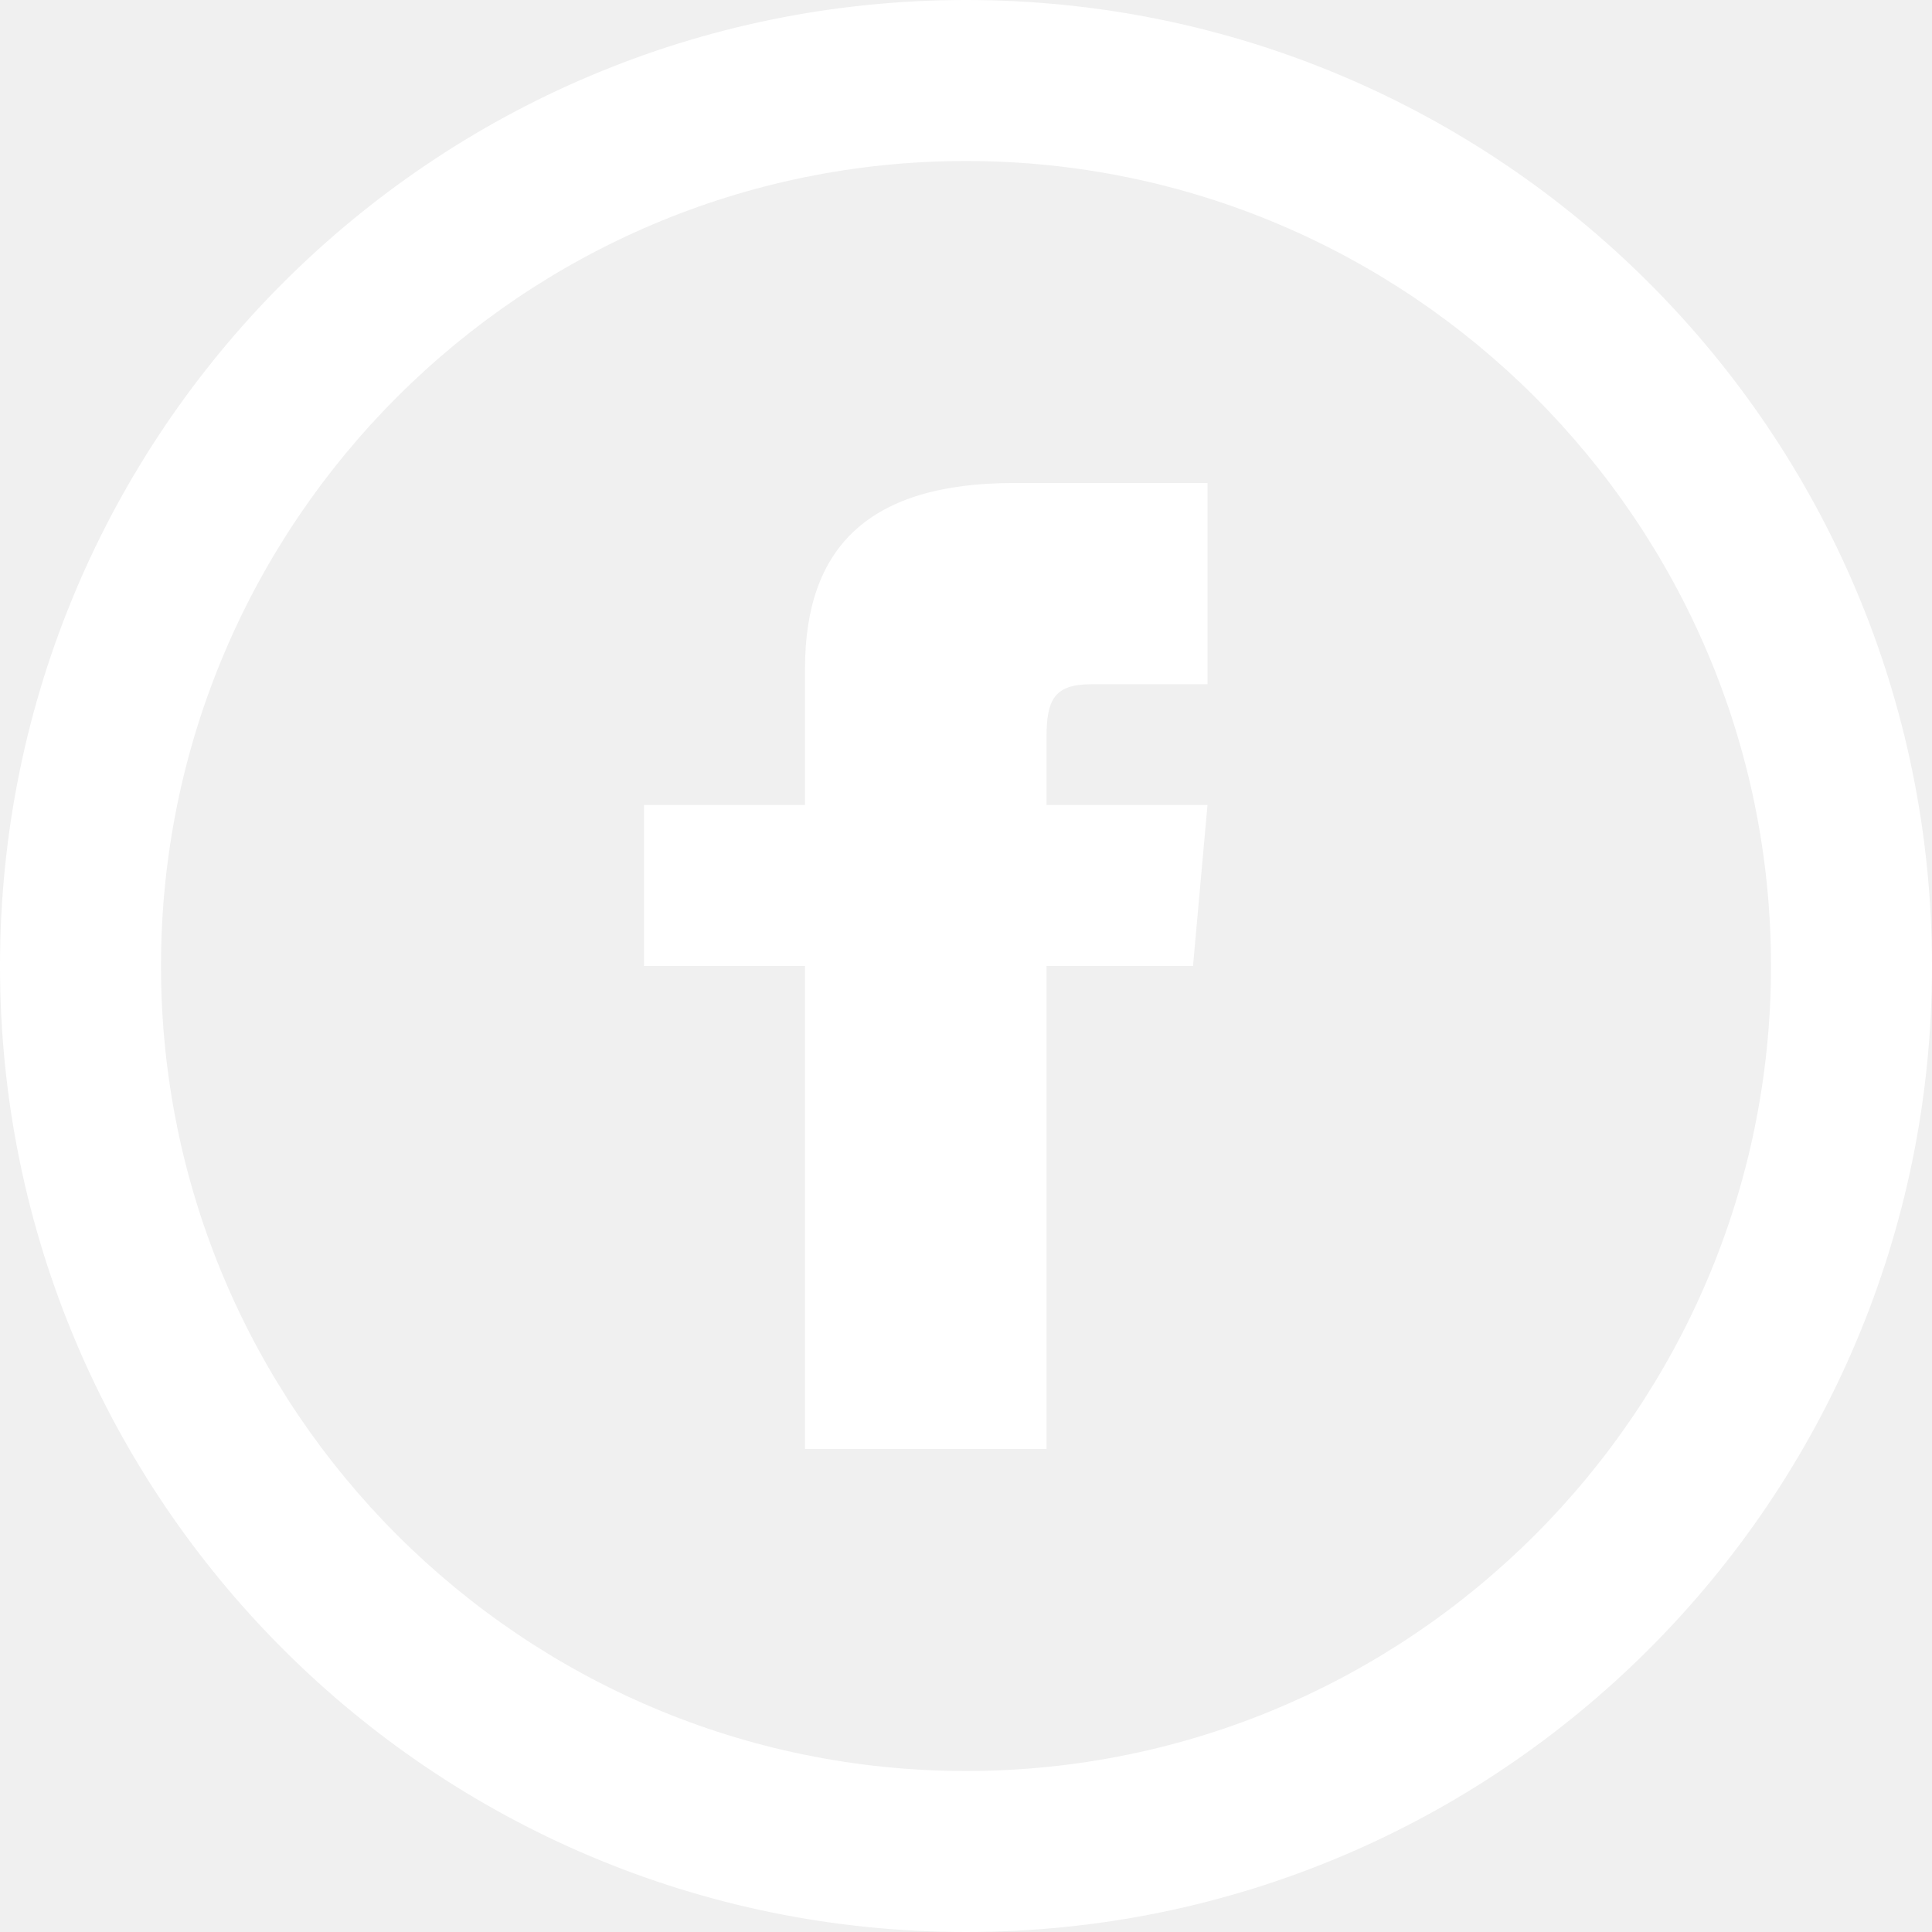
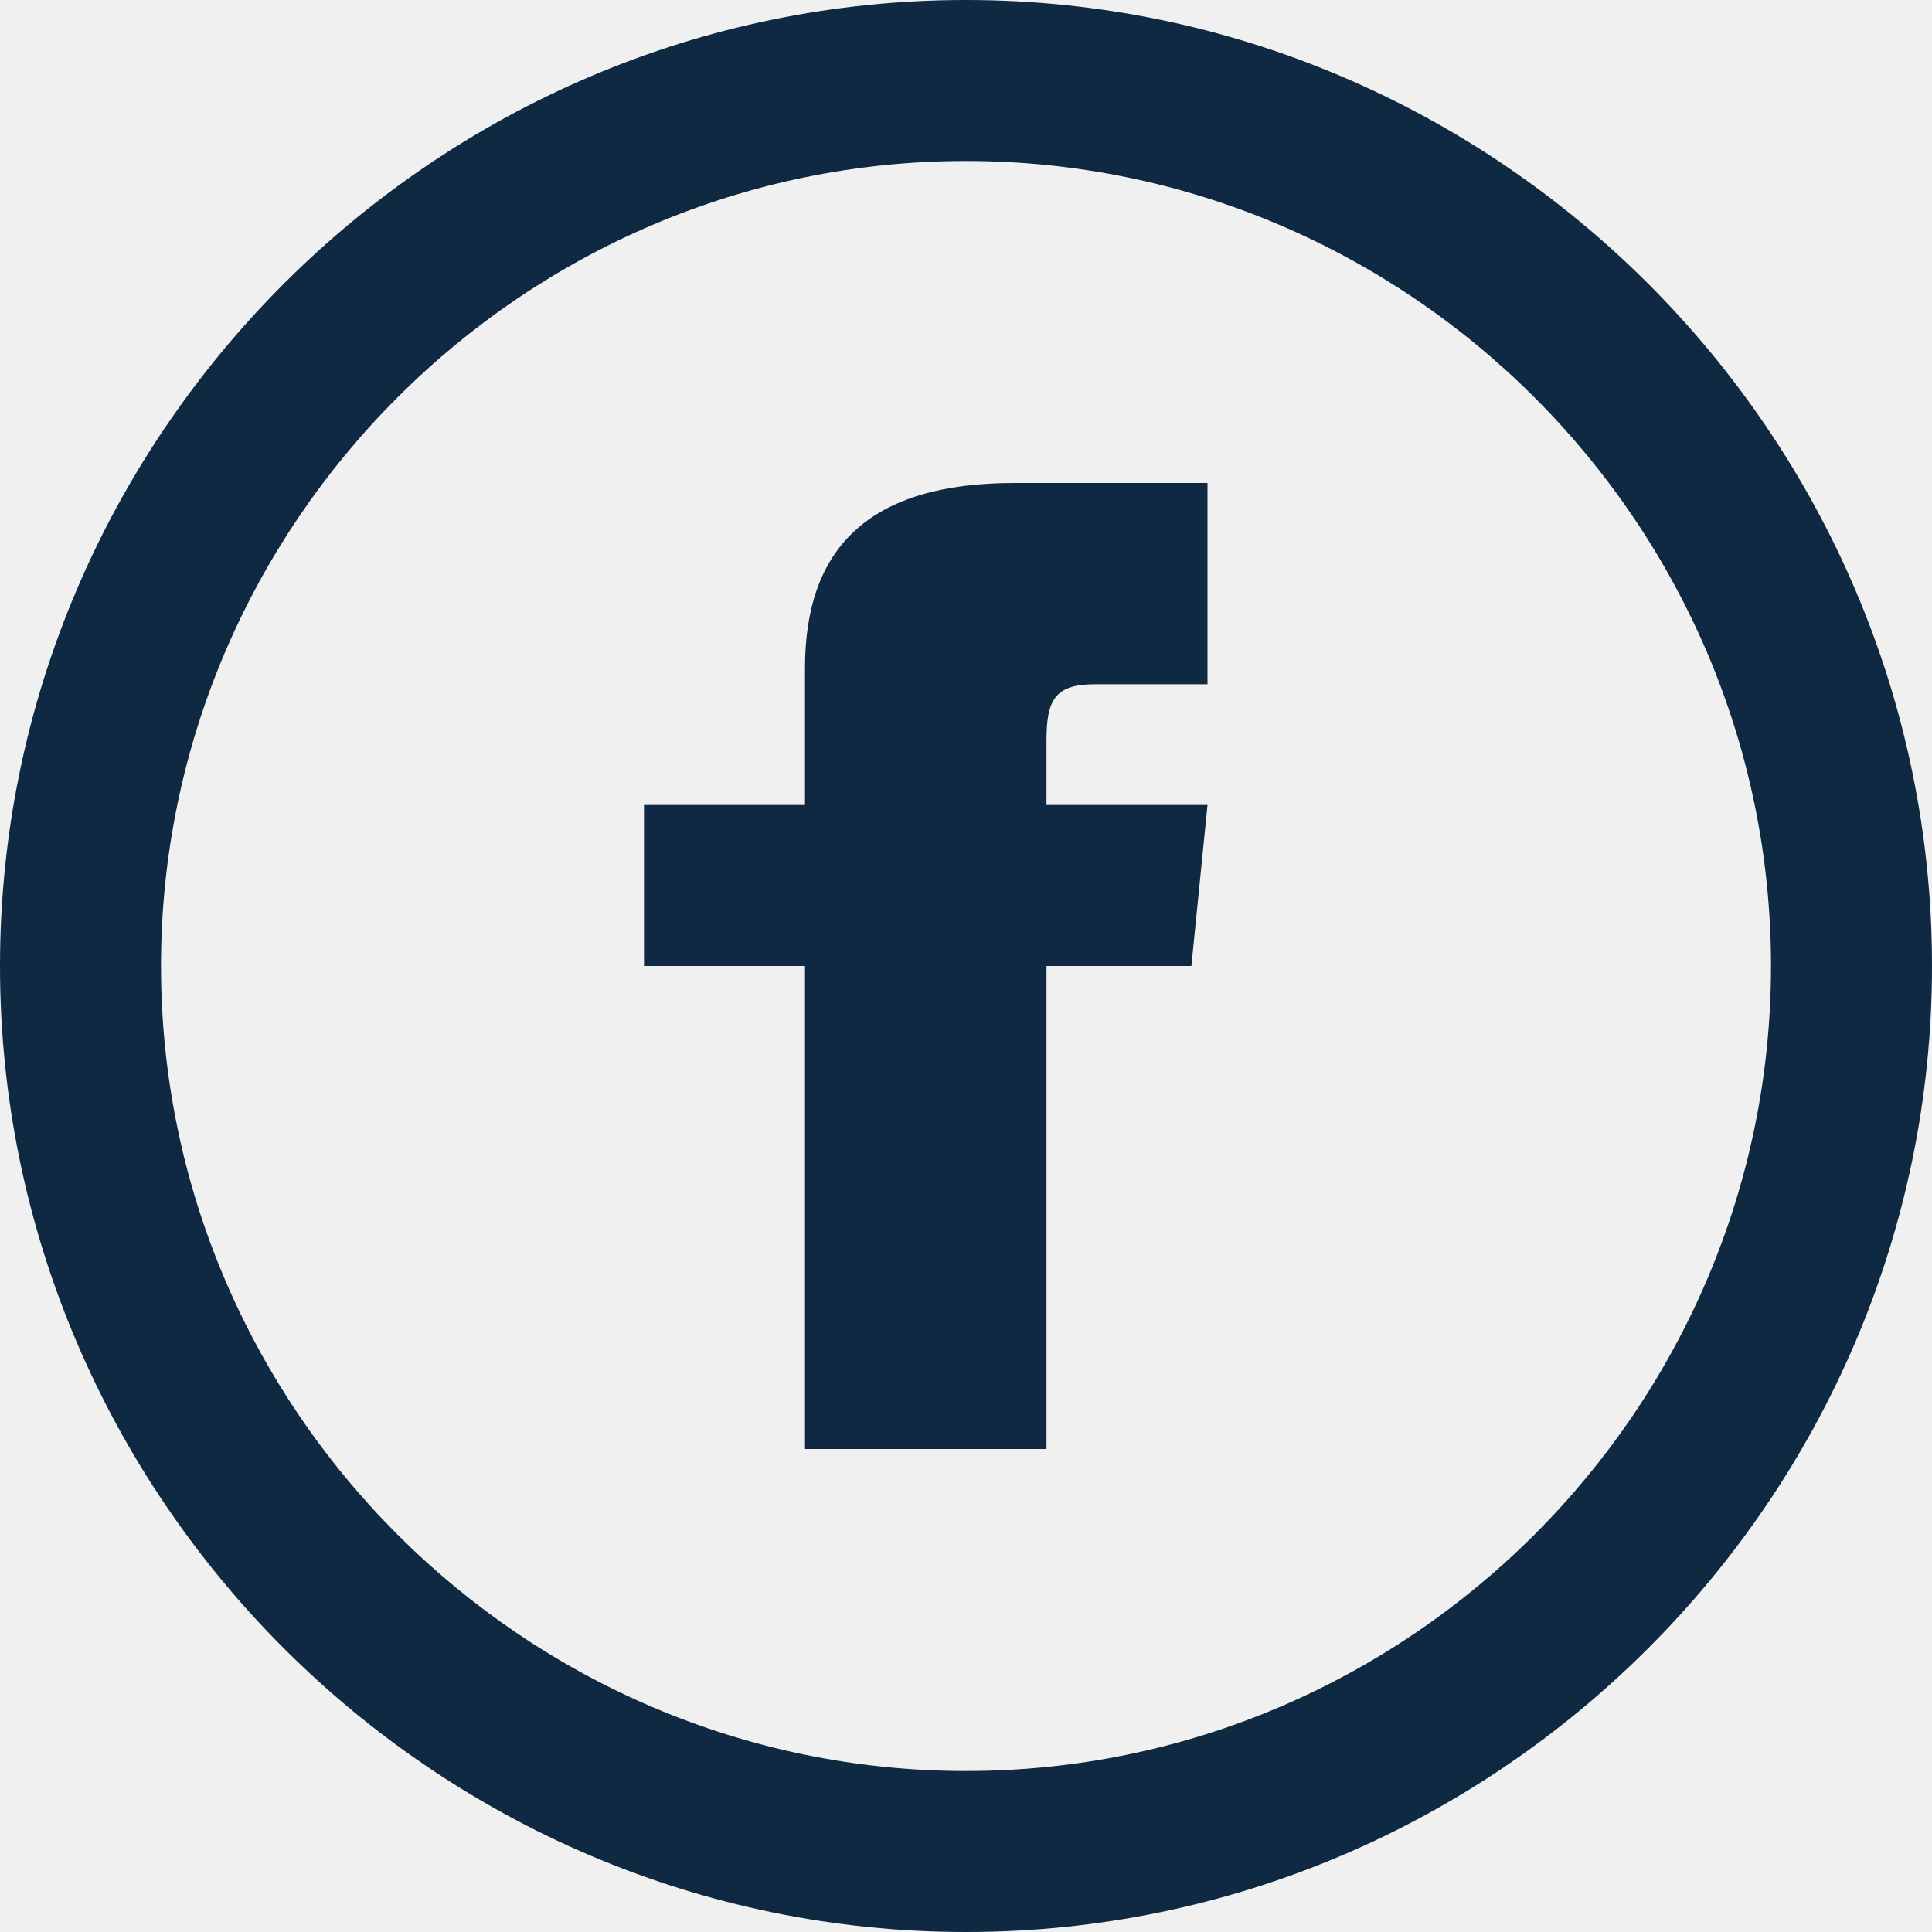
- <svg xmlns="http://www.w3.org/2000/svg" width="24" height="24" viewBox="0 0 24 24">
-   <path fill="#fff" d="M12 2c5.514 0 10 4.486 10 10s-4.486 10-10 10-10-4.486-10-10 4.486-10 10-10zm0-2c-6.627 0-12 5.373-12 12s5.373 12 12 12 12-5.373 12-12-5.373-12-12-12zm-2 10h-2v2h2v6h3v-6h1.82l.18-2h-2v-.833c0-.478.096-.667.558-.667h1.442v-2.5h-2.404c-1.798 0-2.596.792-2.596 2.308v1.692z" />
+ <svg xmlns="http://www.w3.org/2000/svg" version="1.1" id="Layer_1" x="0px" y="0px" viewBox="0 0 24 24" style="enable-background:new 0 0 24 24;" xml:space="preserve">
+   <style type="text/css">
+ 	.st0{fill:#0F2942;}
+ </style>
+   <path class="st0" d="M12,2c5.5,0,10,4.5,10,10s-4.5,10-10,10S2,17.5,2,12S6.5,2,12,2z M12,0C5.4,0,0,5.4,0,12s5.4,12,12,12  s12-5.4,12-12S18.6,0,12,0z M10,10H8v2h2v6h3v-6h1.8l0.2-2h-2V9.2c0-0.5,0.1-0.7,0.6-0.7H15V6h-2.4C10.8,6,10,6.8,10,8.3  C10,8.3,10,10,10,10z" />
</svg>
